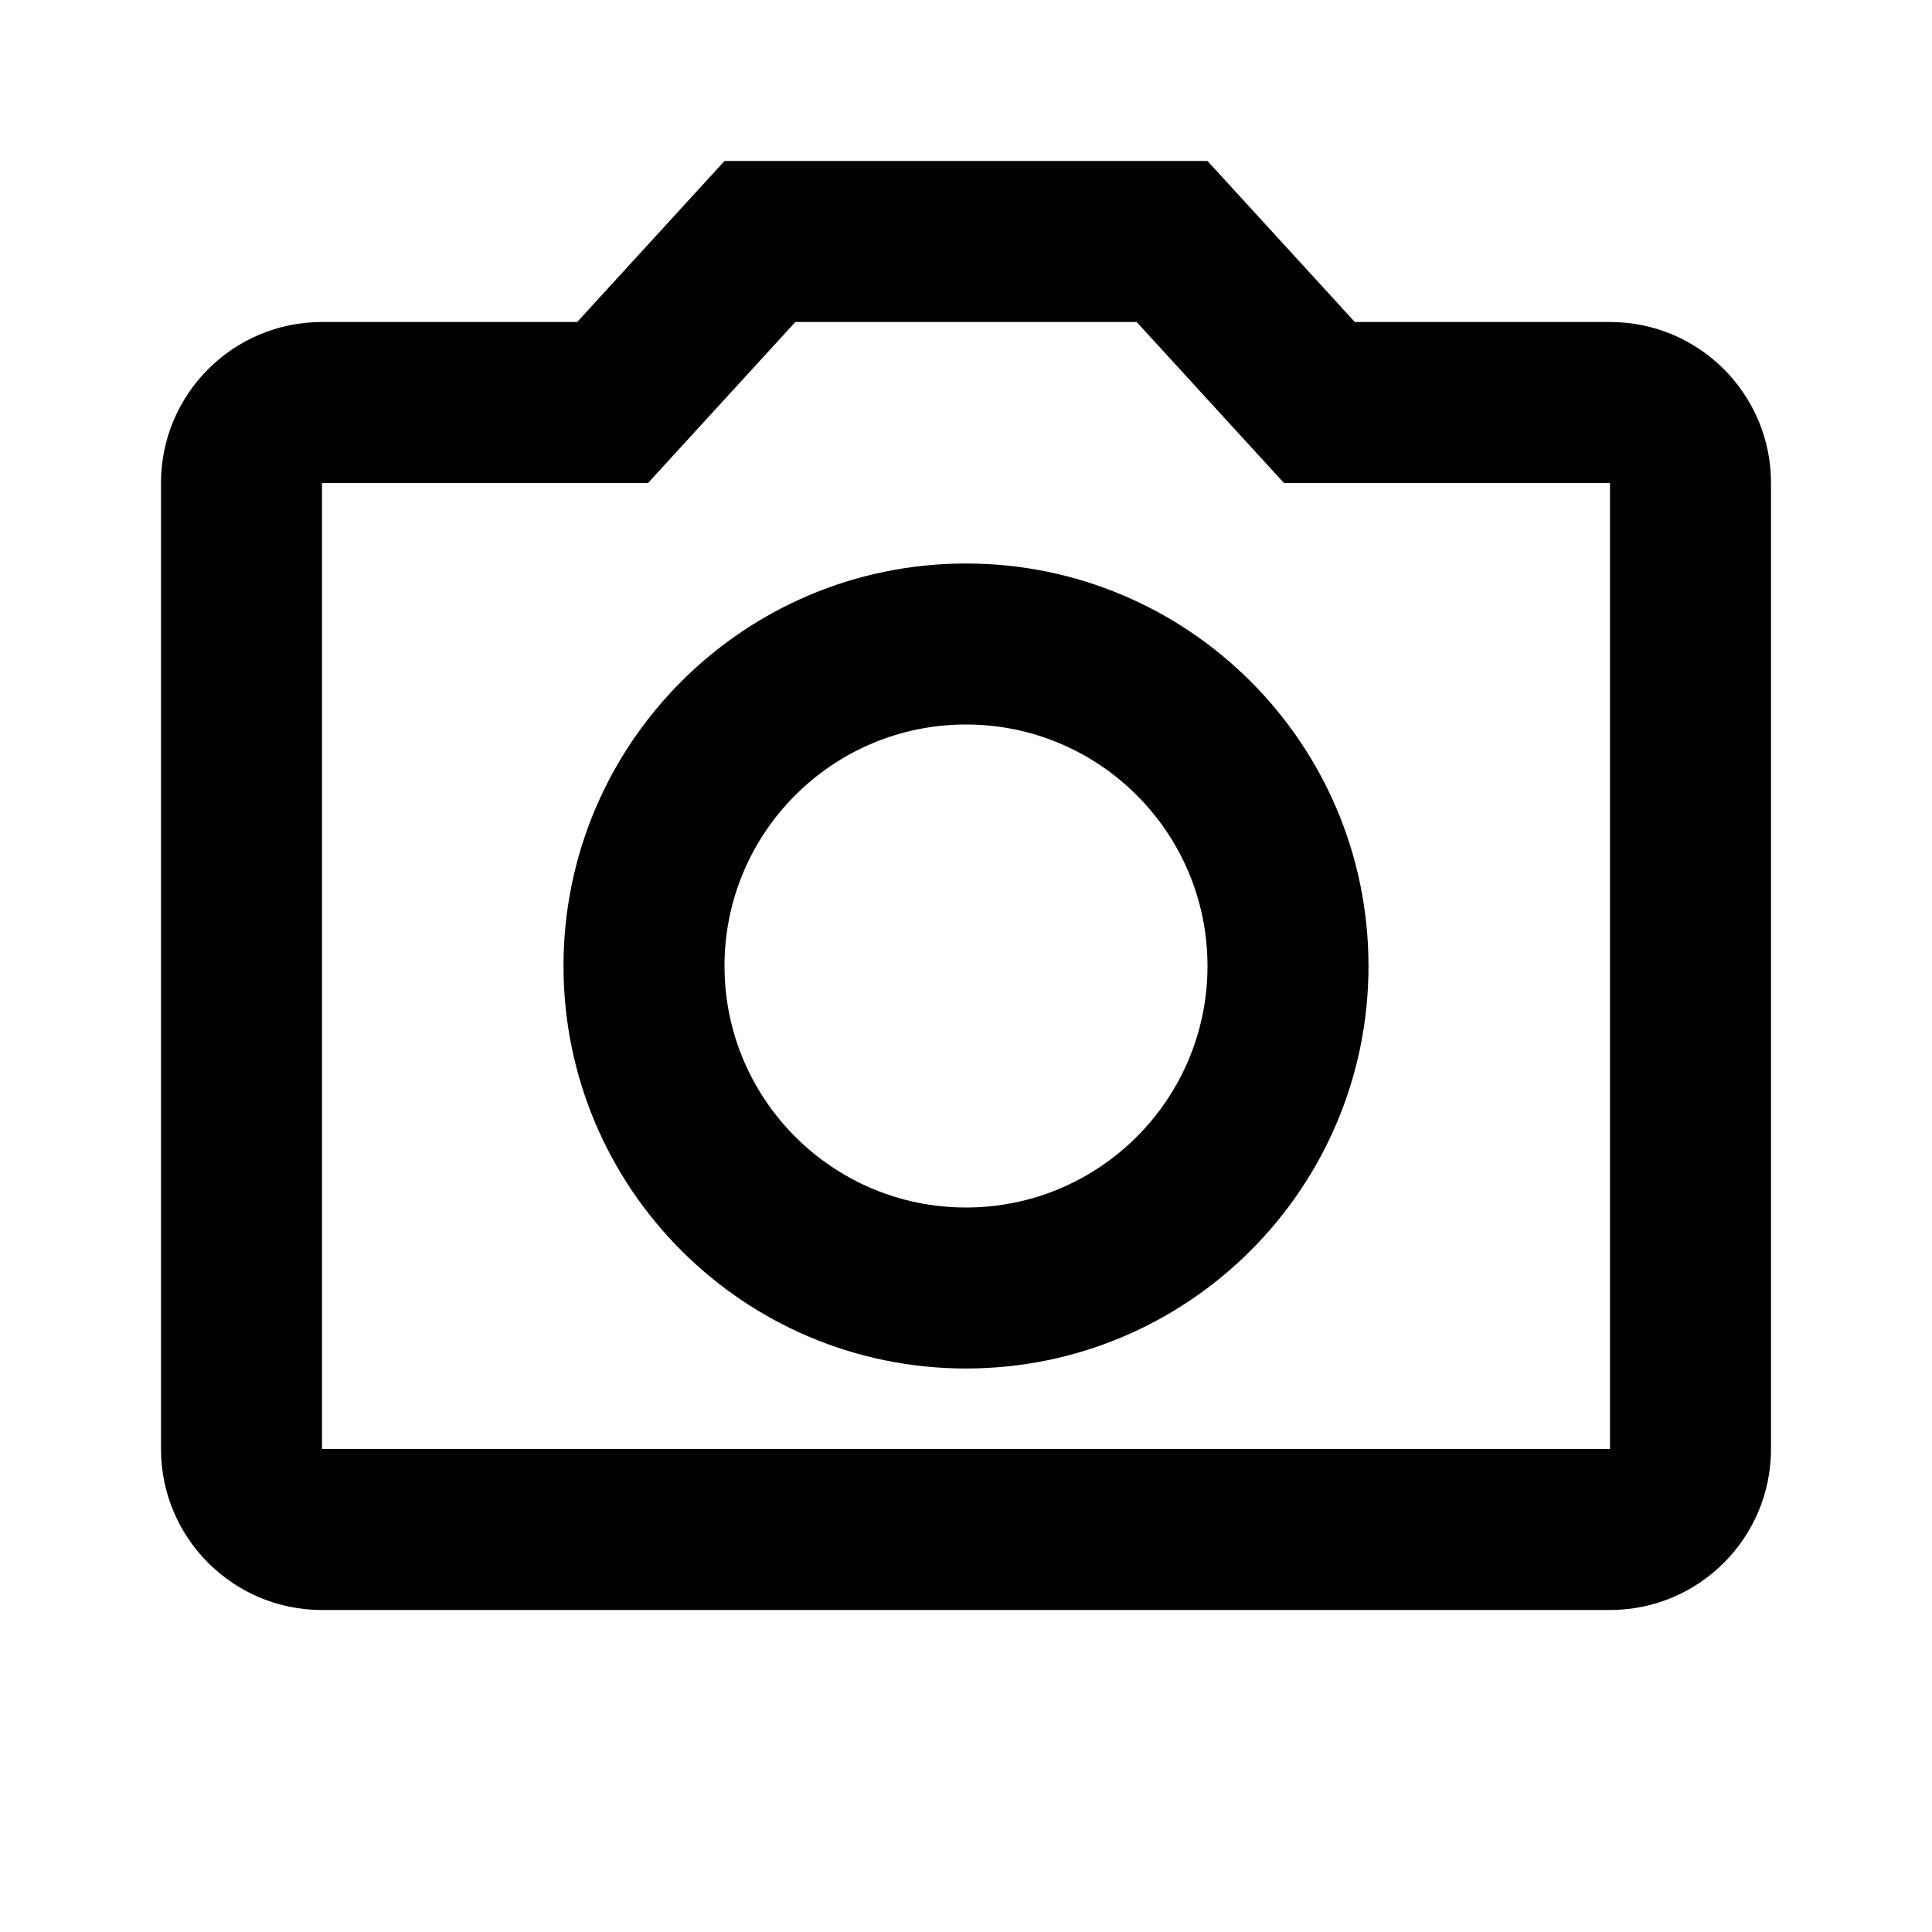
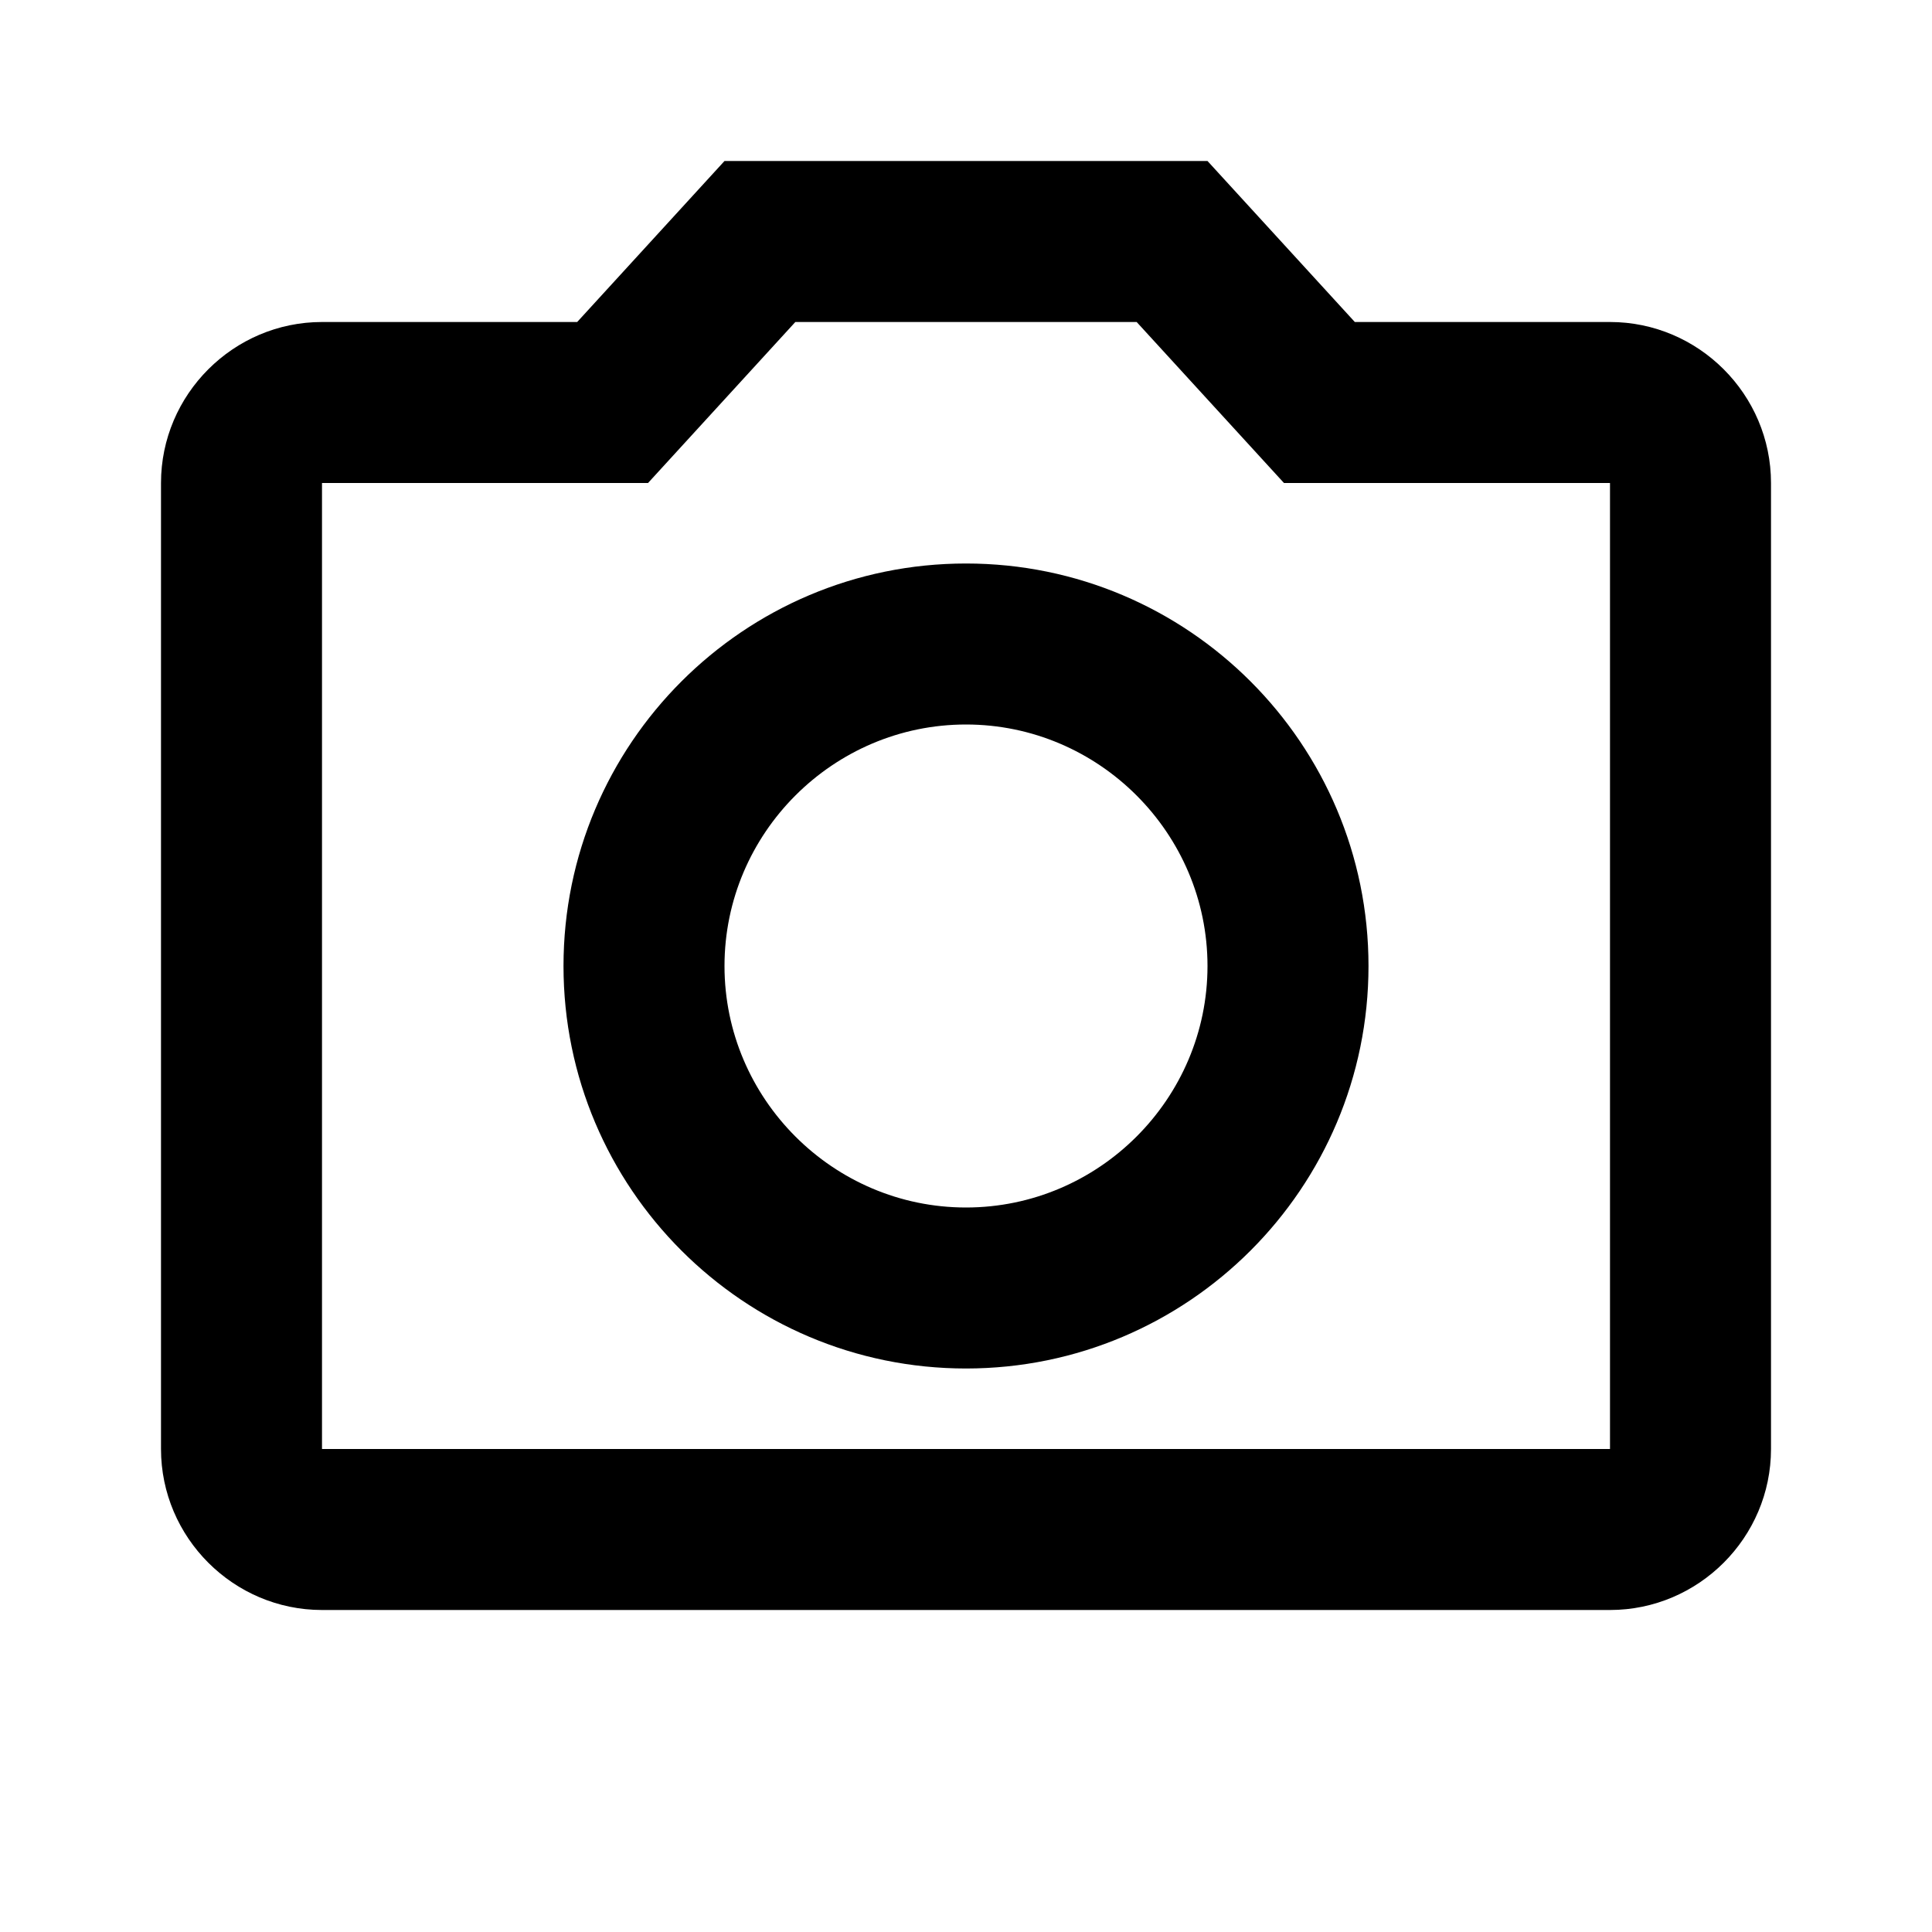
- <svg xmlns="http://www.w3.org/2000/svg" version="1.1" width="24" height="24" viewBox="0 0 24 24">
-   <path d="M20,4H16.83L15,2H9L7.17,4H4A2,2 0 0,0 2,6V18A2,2 0 0,0 4,20H20A2,2 0 0,0 22,18V6A2,2 0 0,0 20,4M20,18H4V6H8.05L9.88,4H14.12L15.95,6H20V18M12,7A5,5 0 0,0 7,12A5,5 0 0,0 12,17A5,5 0 0,0 17,12A5,5 0 0,0 12,7M12,15A3,3 0 0,1 9,12A3,3 0 0,1 12,9A3,3 0 0,1 15,12A3,3 0 0,1 12,15Z" />
+ <svg xmlns="http://www.w3.org/2000/svg" height="24" viewBox="0 0 24 24" width="24">
+   <path d="M0 0h24v24H0V0z" fill="none" />
+   <path d="M20 4h-3.17L15 2H9L7.17 4H4c-1.1 0-2 .9-2 2v12c0 1.1.9 2 2 2h16c1.1 0 2-.9 2-2V6c0-1.1-.9-2-2-2zm0 14H4V6h4.05l1.83-2h4.24l1.83 2H20v12zM12 7c-2.76 0-5 2.24-5 5s2.24 5 5 5 5-2.24 5-5-2.24-5-5-5zm0 8c-1.65 0-3-1.35-3-3s1.35-3 3-3 3 1.35 3 3-1.35 3-3 3z" />
</svg>
